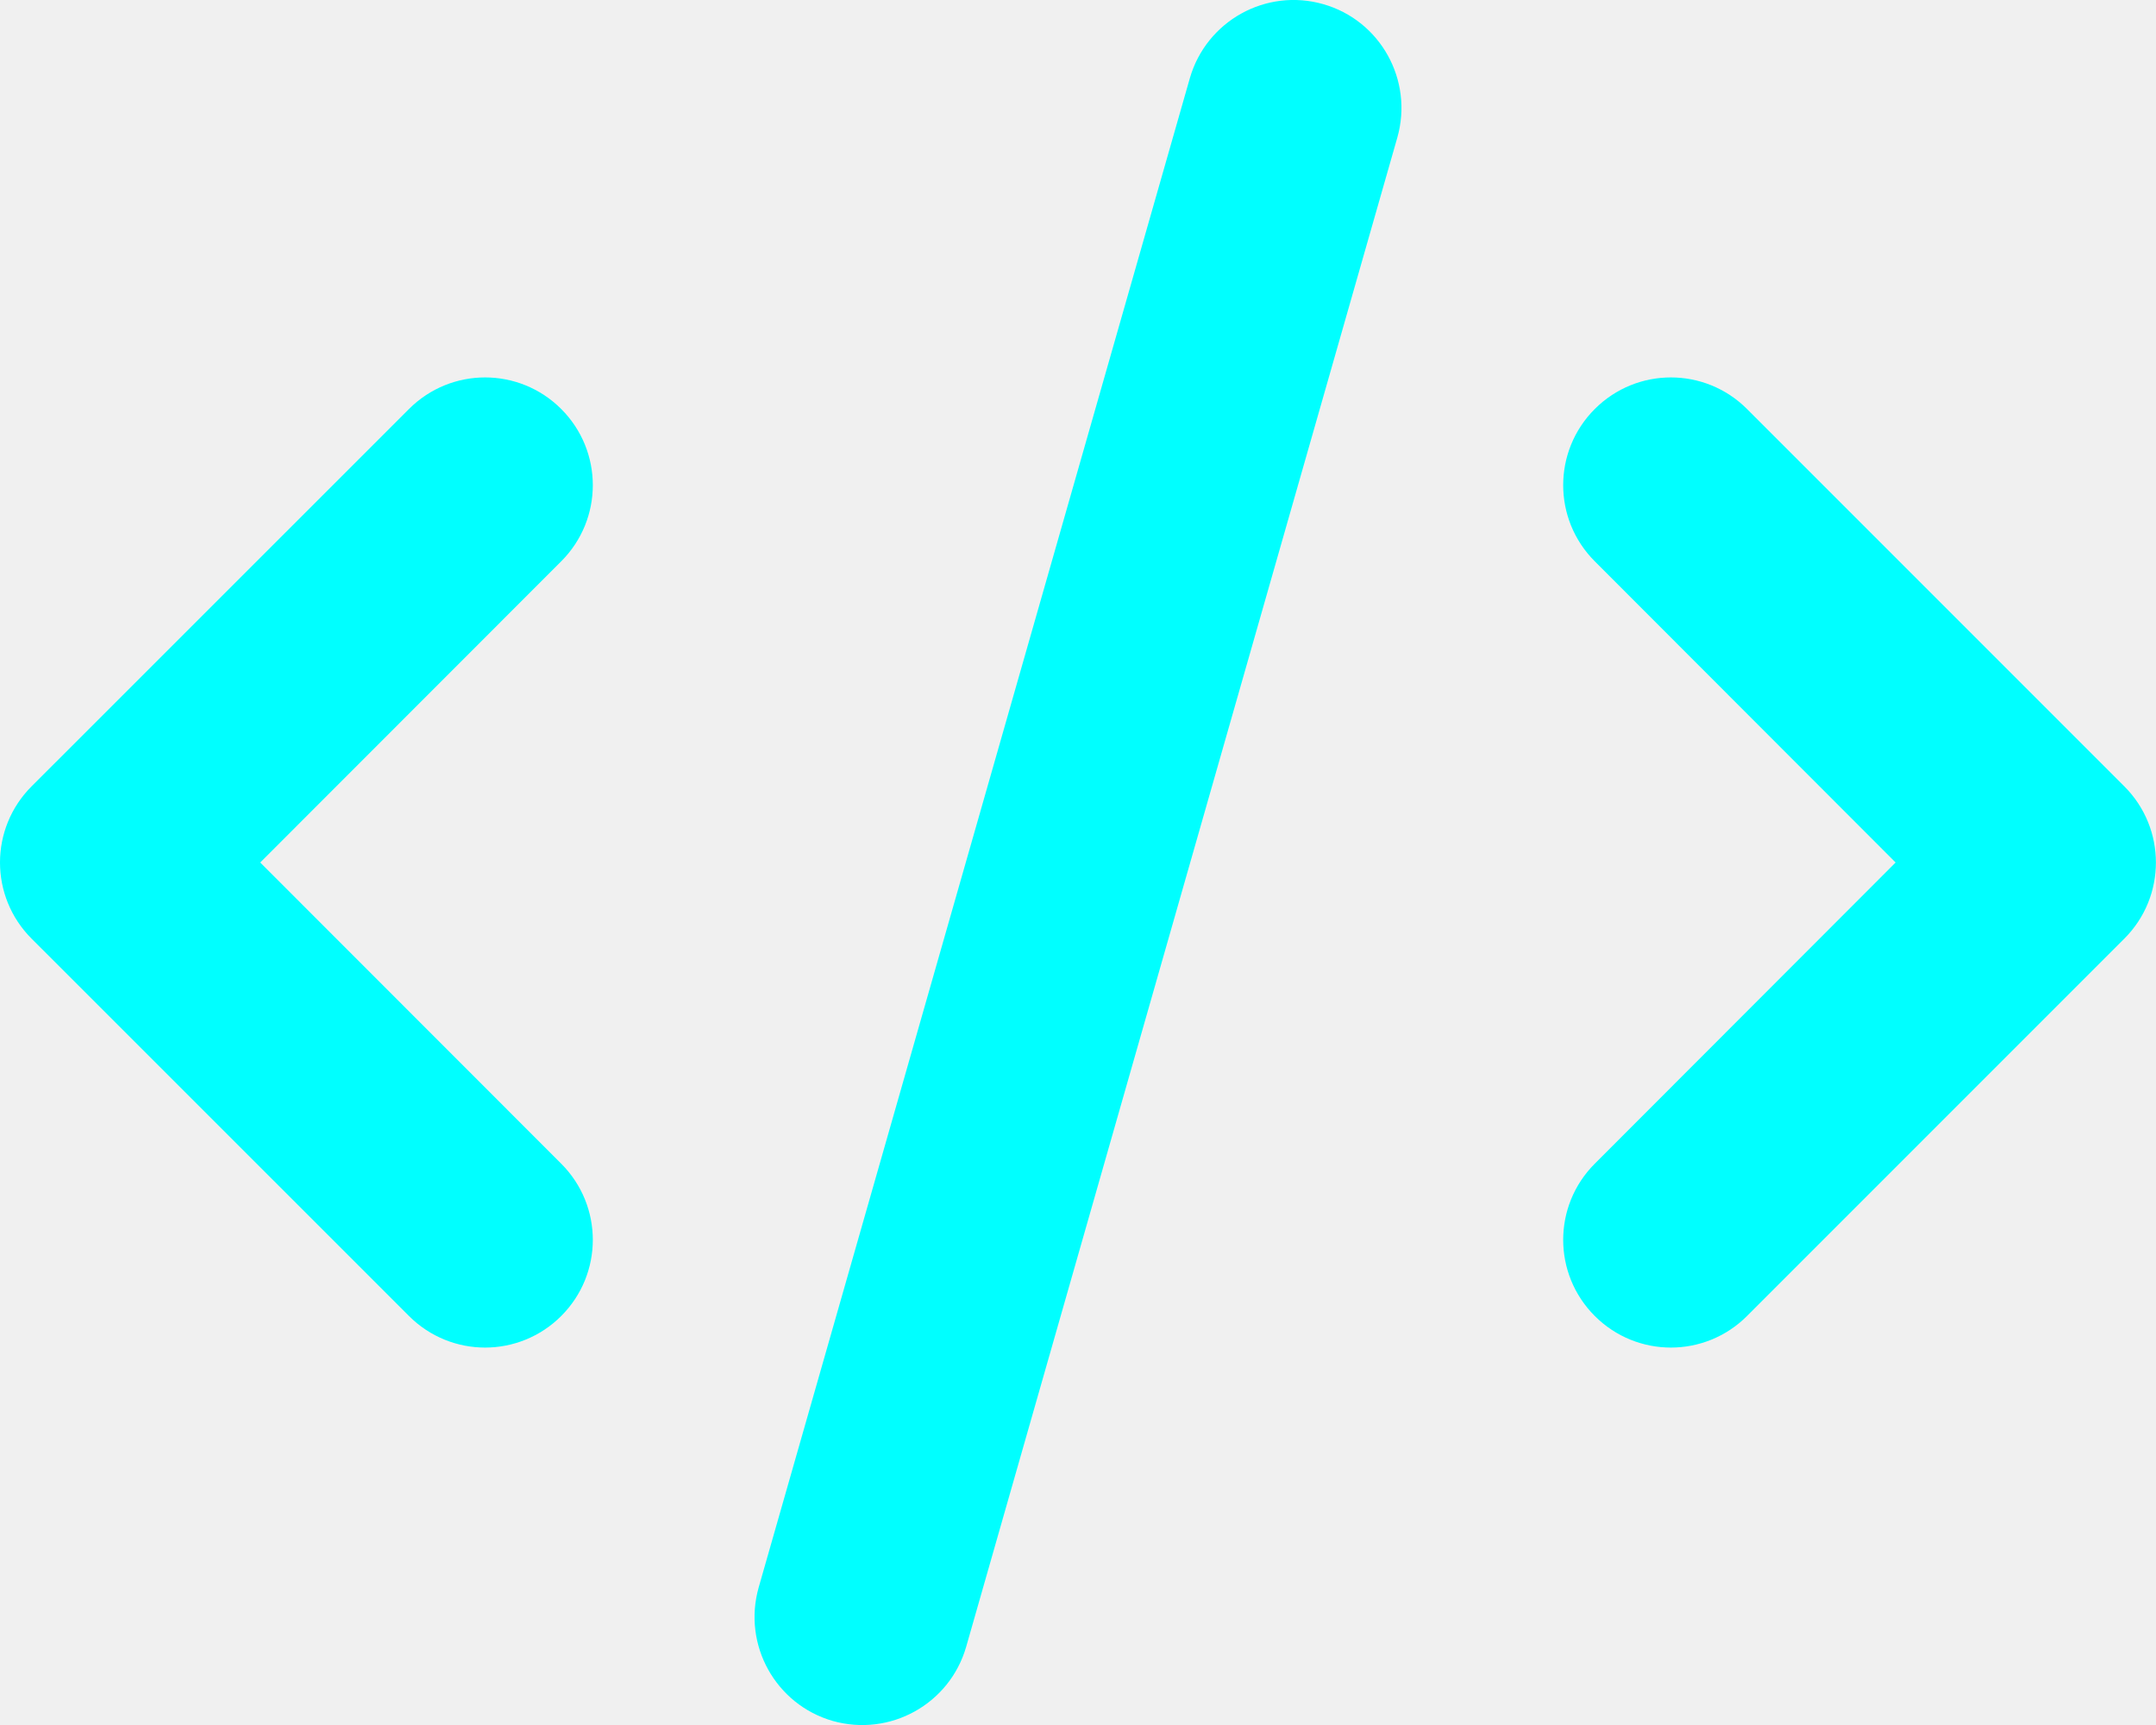
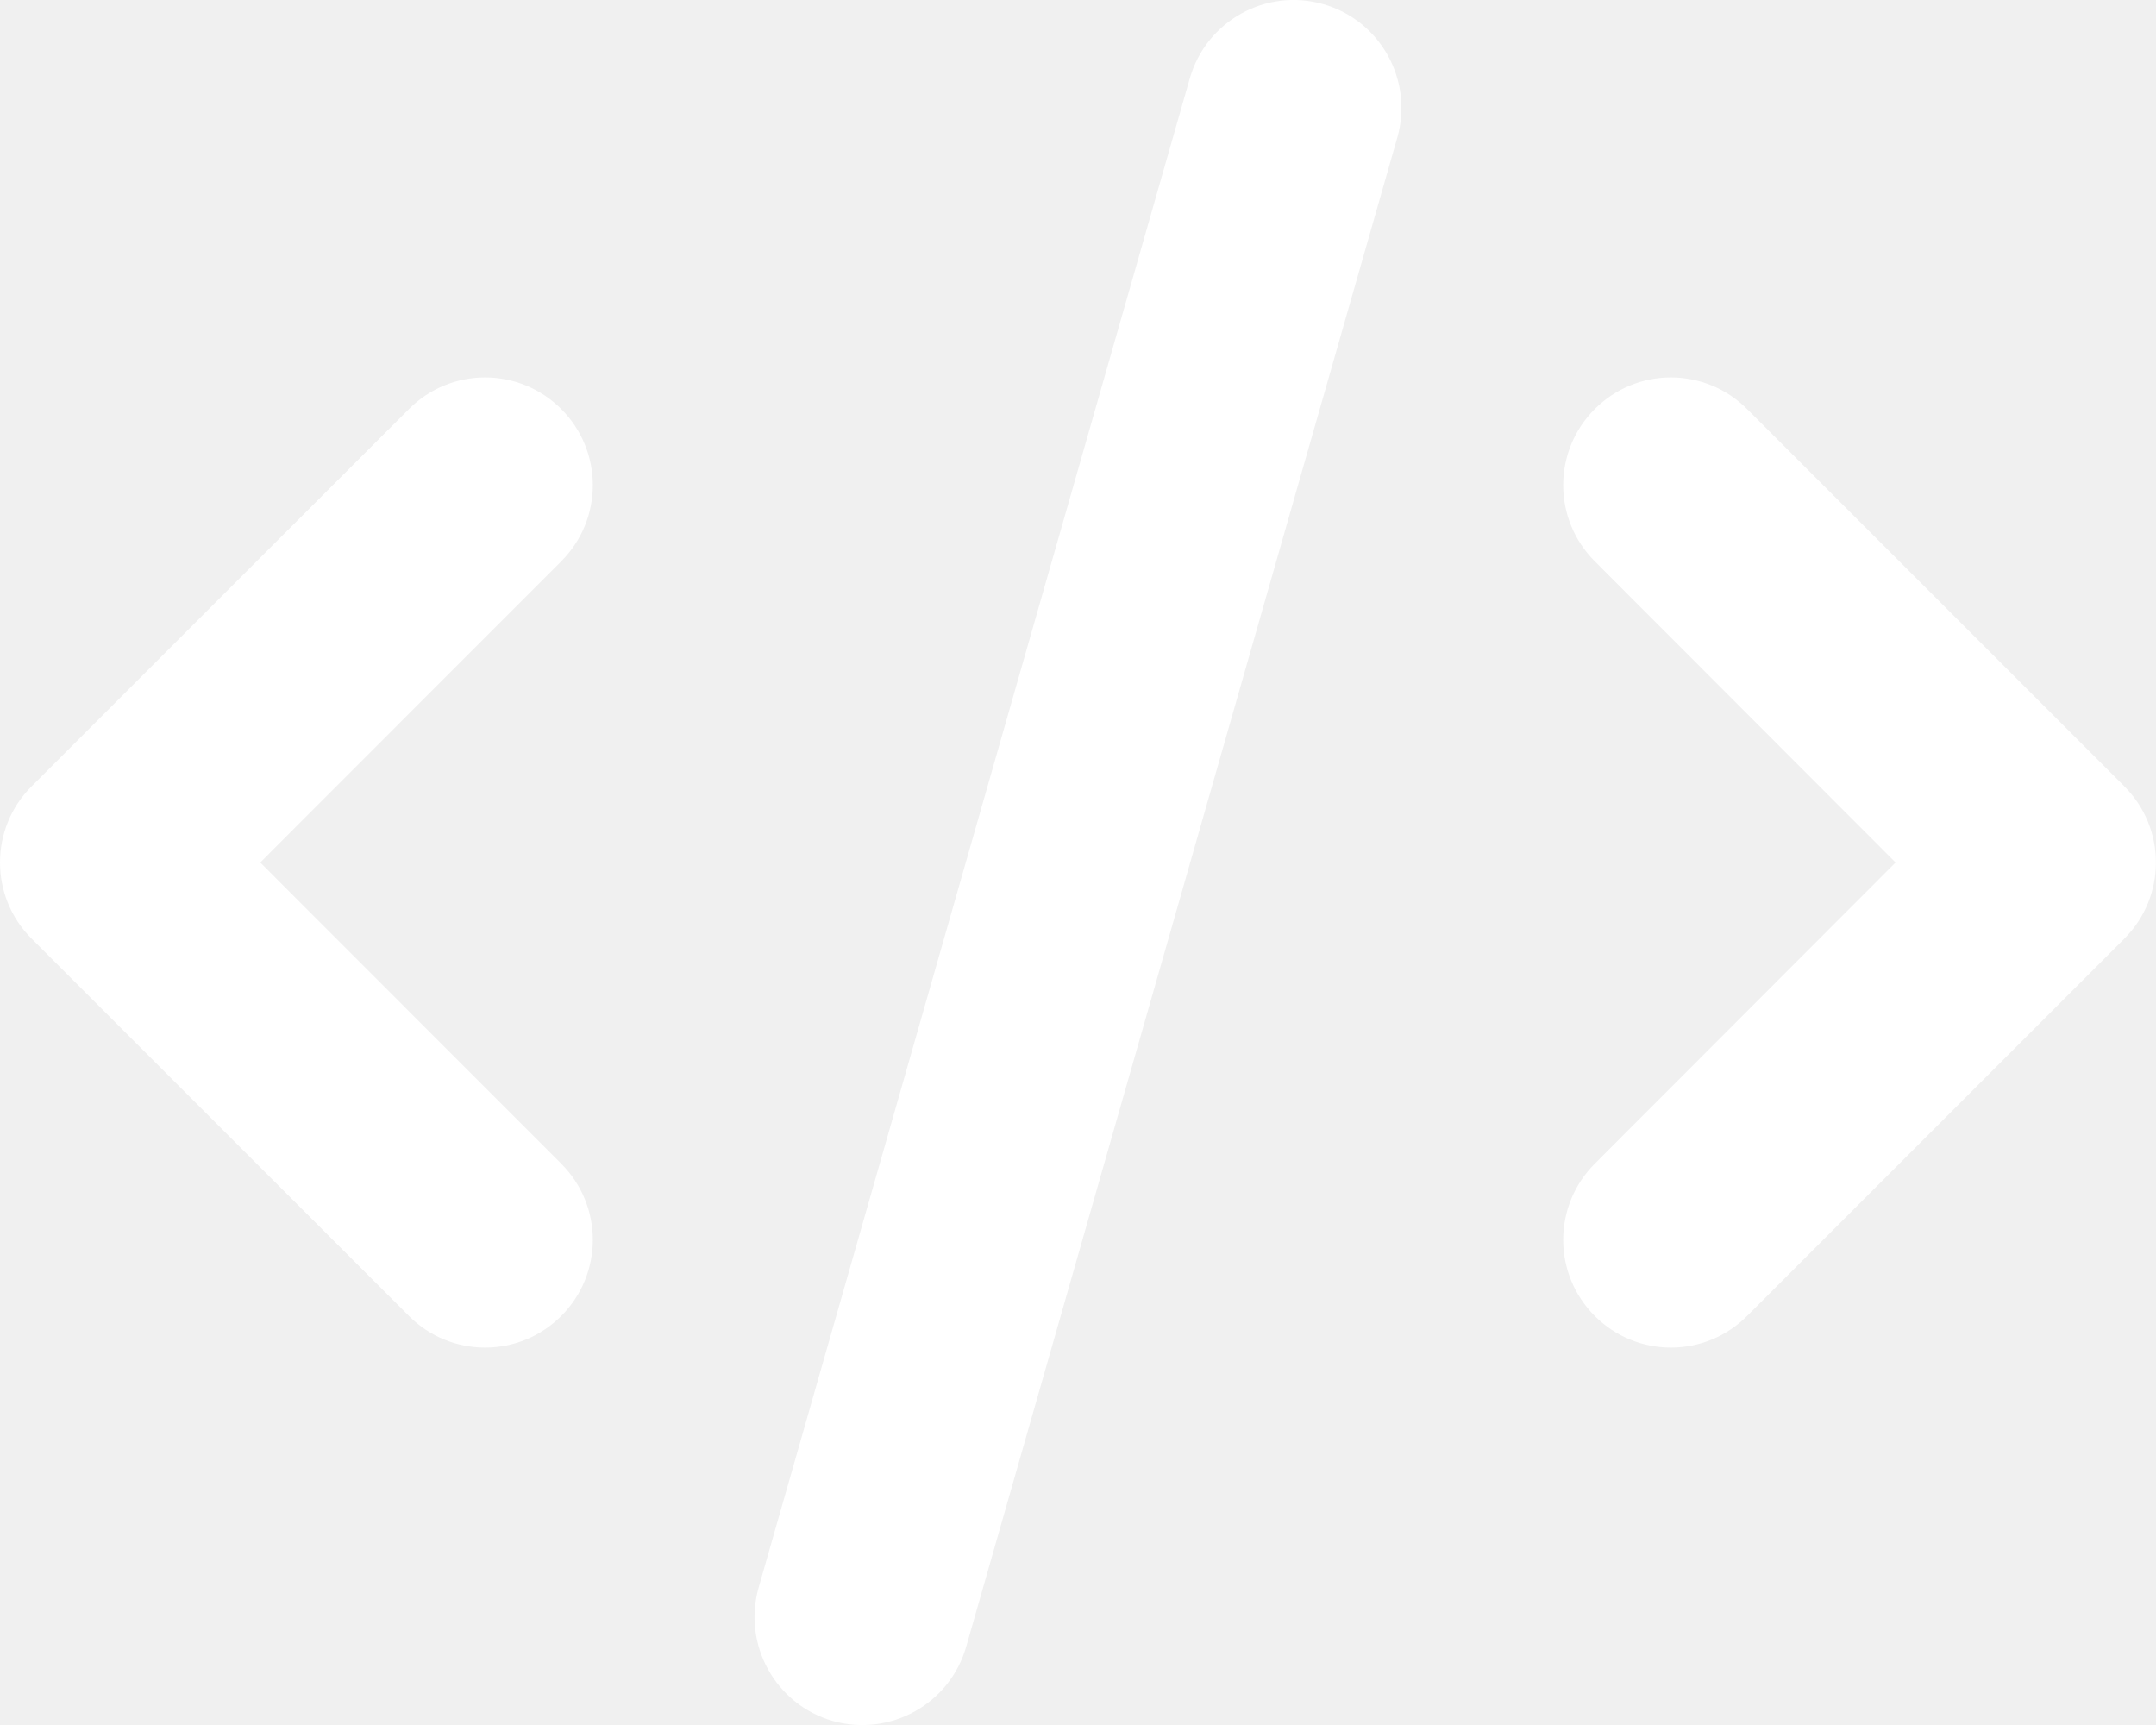
- <svg xmlns="http://www.w3.org/2000/svg" viewBox="0 0 640 512" fill="#00ffff">
+ <svg xmlns="http://www.w3.org/2000/svg" viewBox="0 0 640 512" fill="#ffffff">
  <path d="M414.8 40.79L286.8 488.8C281.9 505.8 264.2 515.6 247.2 510.8C230.2 505.9 220.4 488.2 225.2 471.2L353.2 23.21C358.1 6.216 375.8-3.624 392.8 1.232C409.8 6.087 419.6 23.8 414.8 40.79H414.8zM518.6 121.4L630.6 233.4C643.1 245.9 643.1 266.1 630.6 278.6L518.6 390.6C506.1 403.1 485.9 403.1 473.4 390.6C460.9 378.1 460.9 357.9 473.4 345.4L562.7 256L473.4 166.6C460.9 154.1 460.9 133.9 473.4 121.4C485.9 108.9 506.1 108.9 518.6 121.4V121.4zM166.6 166.6L77.25 256L166.6 345.4C179.1 357.9 179.1 378.1 166.6 390.6C154.1 403.1 133.9 403.1 121.4 390.6L9.372 278.6C-3.124 266.1-3.124 245.9 9.372 233.4L121.4 121.4C133.9 108.9 154.1 108.9 166.6 121.4C179.1 133.9 179.1 154.1 166.6 166.6V166.6z" />
</svg>
